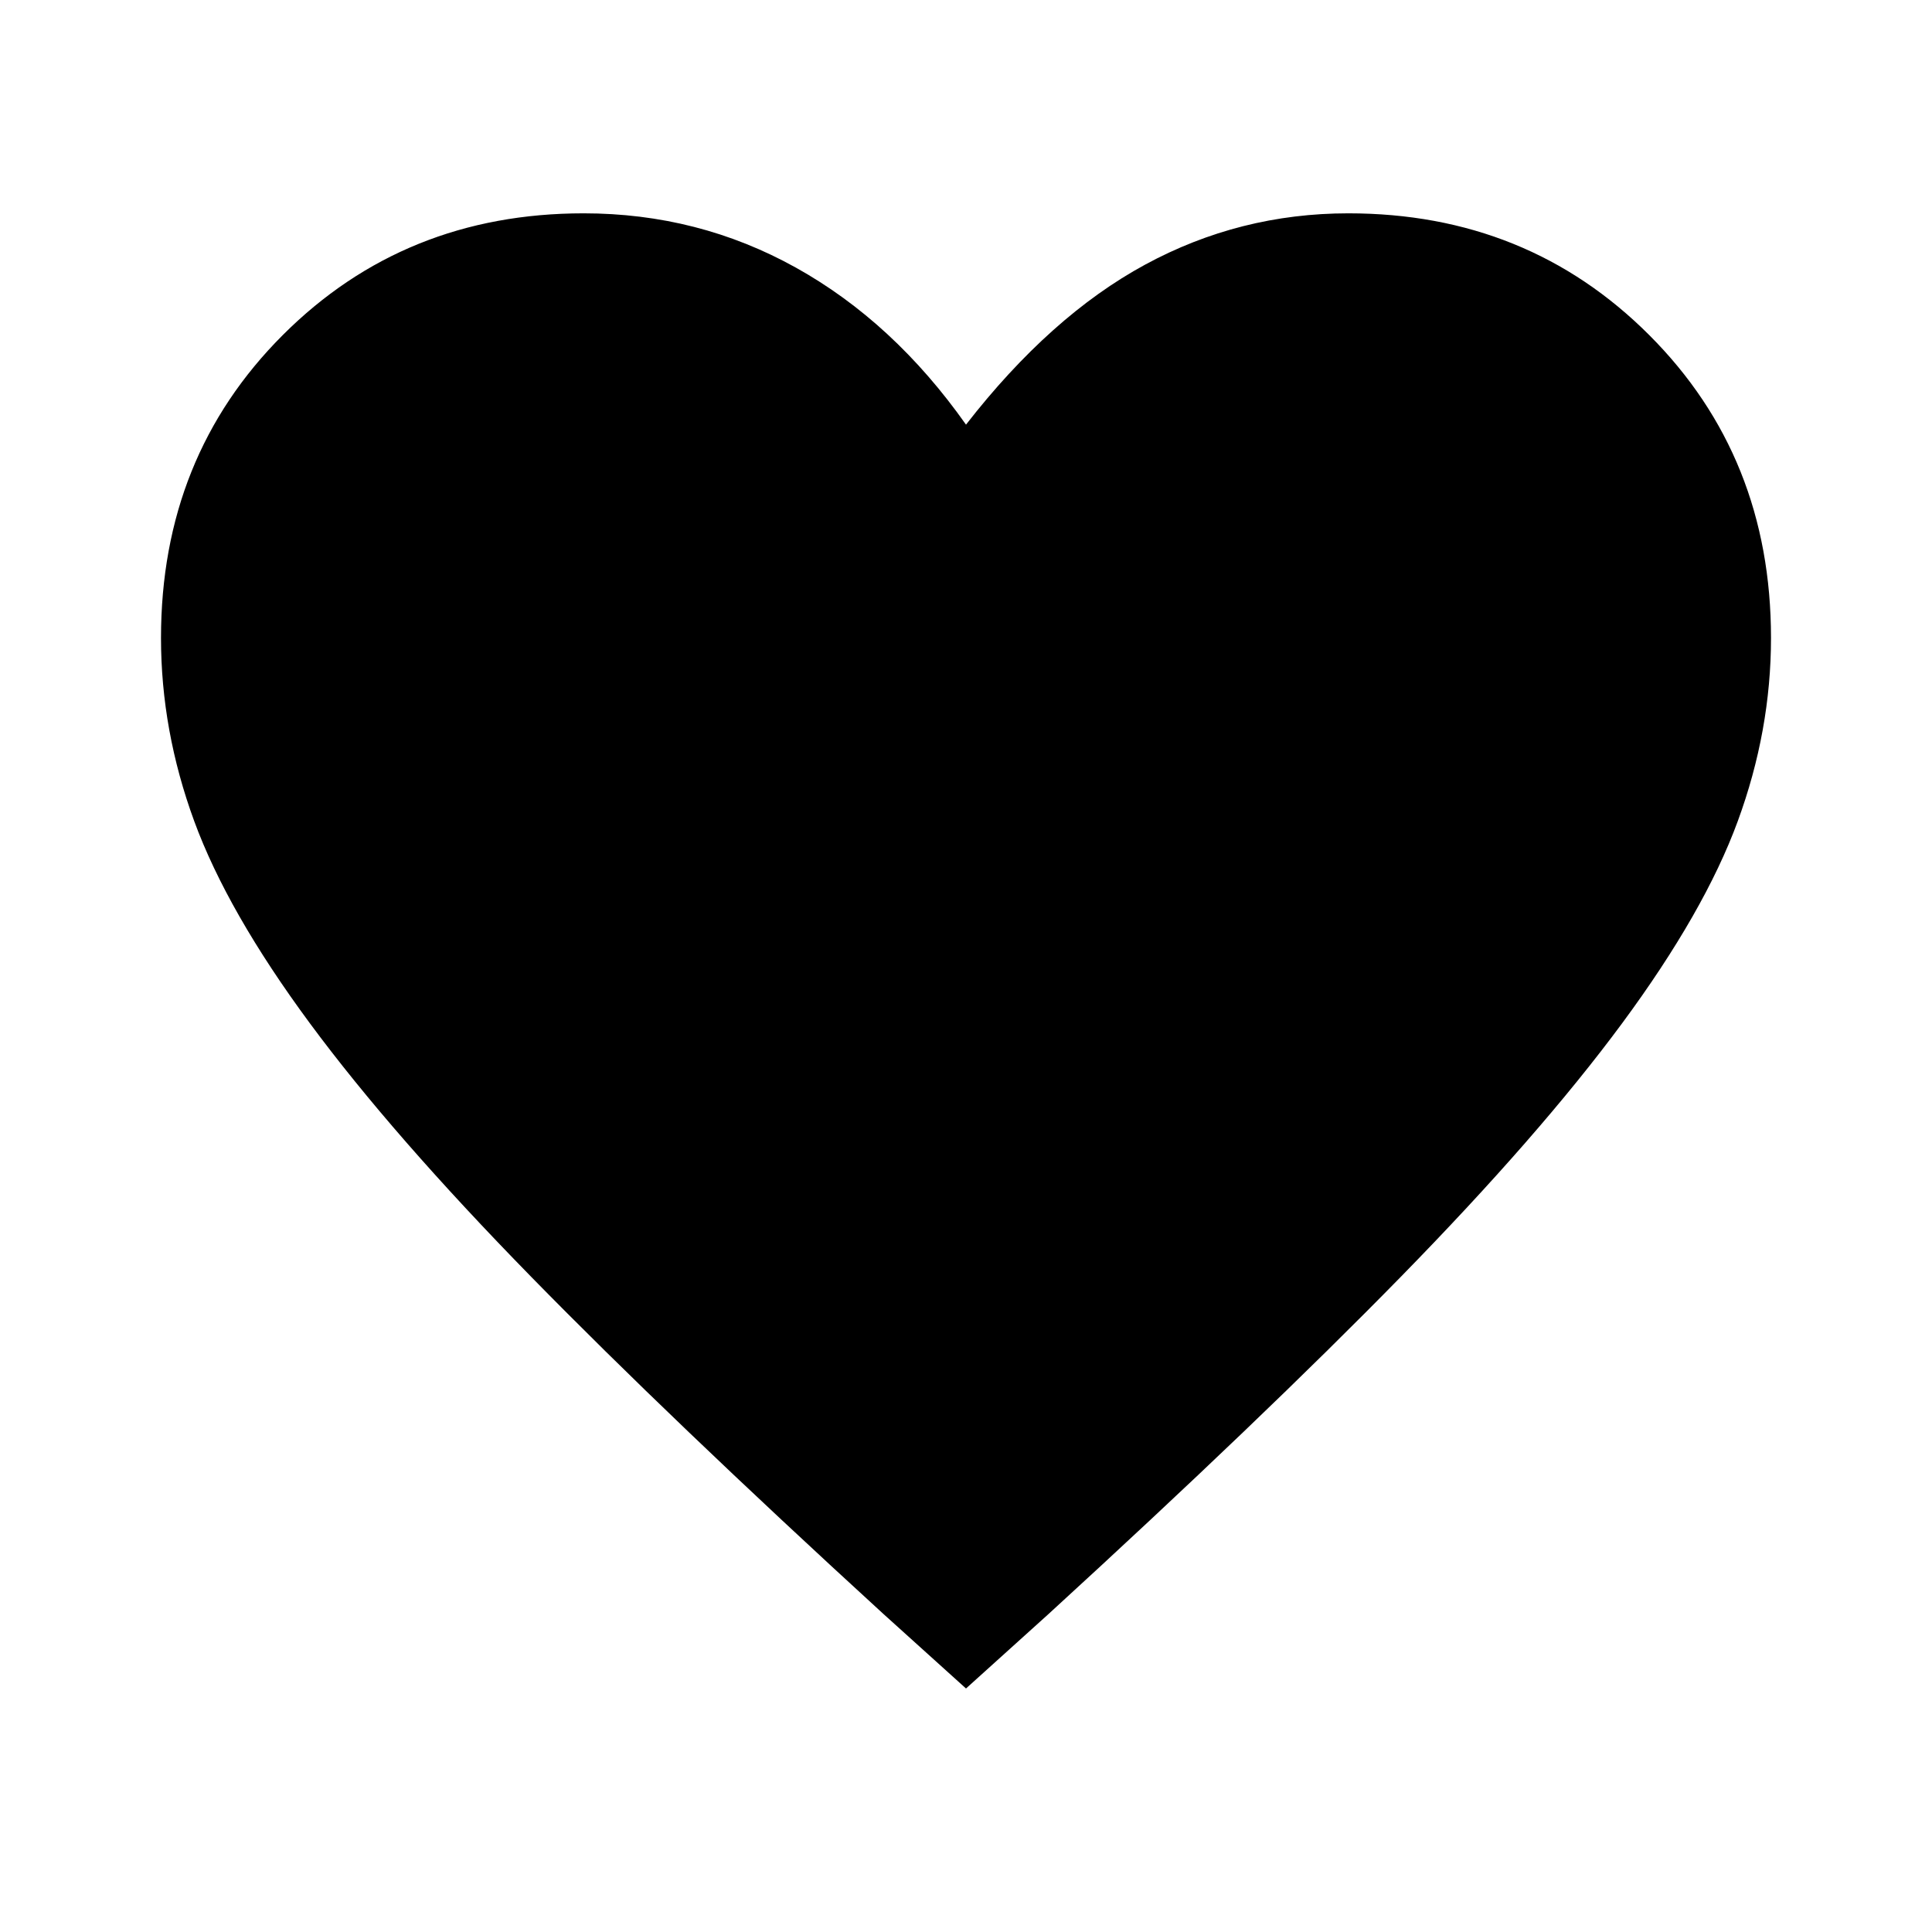
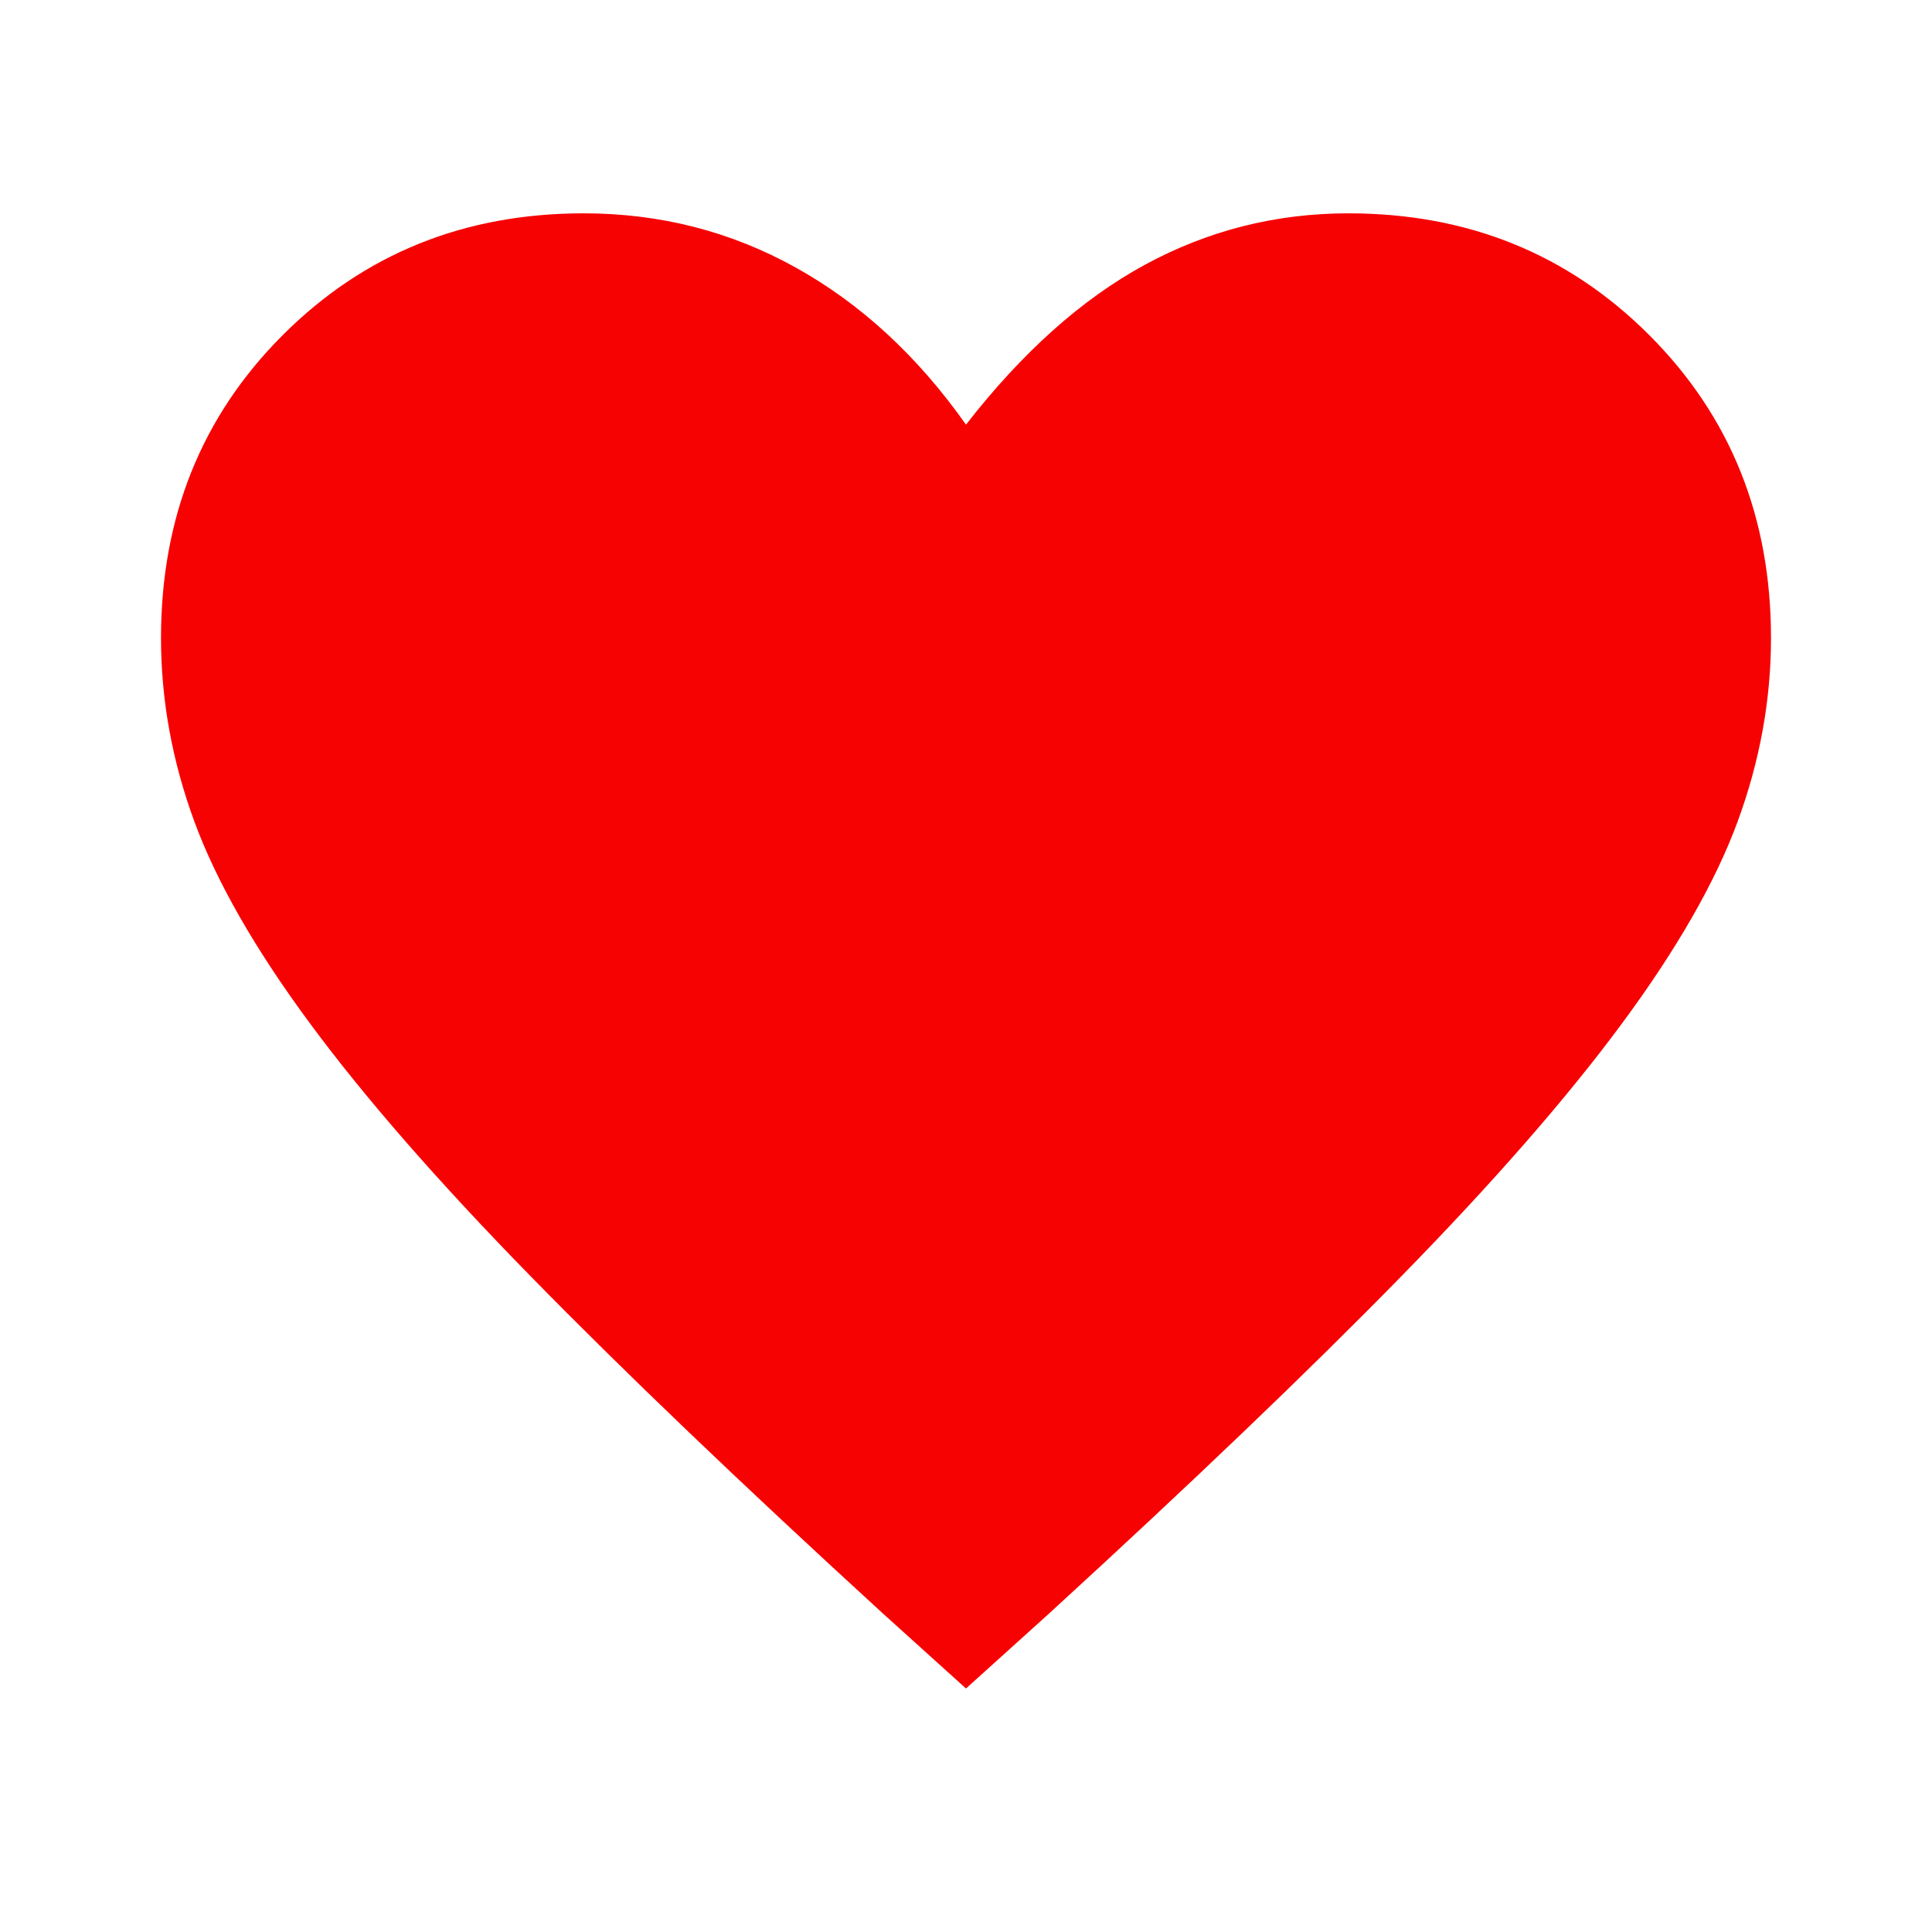
- <svg xmlns="http://www.w3.org/2000/svg" height="48" width="48">
+ <svg xmlns="http://www.w3.org/2000/svg" height="48" width="48" fill="#f70202">
  <path d="m24 41.95-2.05-1.85q-5.3-4.85-8.75-8.375-3.45-3.525-5.5-6.3T4.825 20.4Q4 18.15 4 15.85q0-4.5 3.025-7.525Q10.05 5.3 14.5 5.3q2.85 0 5.275 1.35Q22.2 8 24 10.55q2.1-2.7 4.45-3.975T33.5 5.3q4.45 0 7.475 3.025Q44 11.35 44 15.85q0 2.3-.825 4.55T40.3 25.425q-2.05 2.775-5.5 6.3T26.05 40.1Z" />
</svg>
